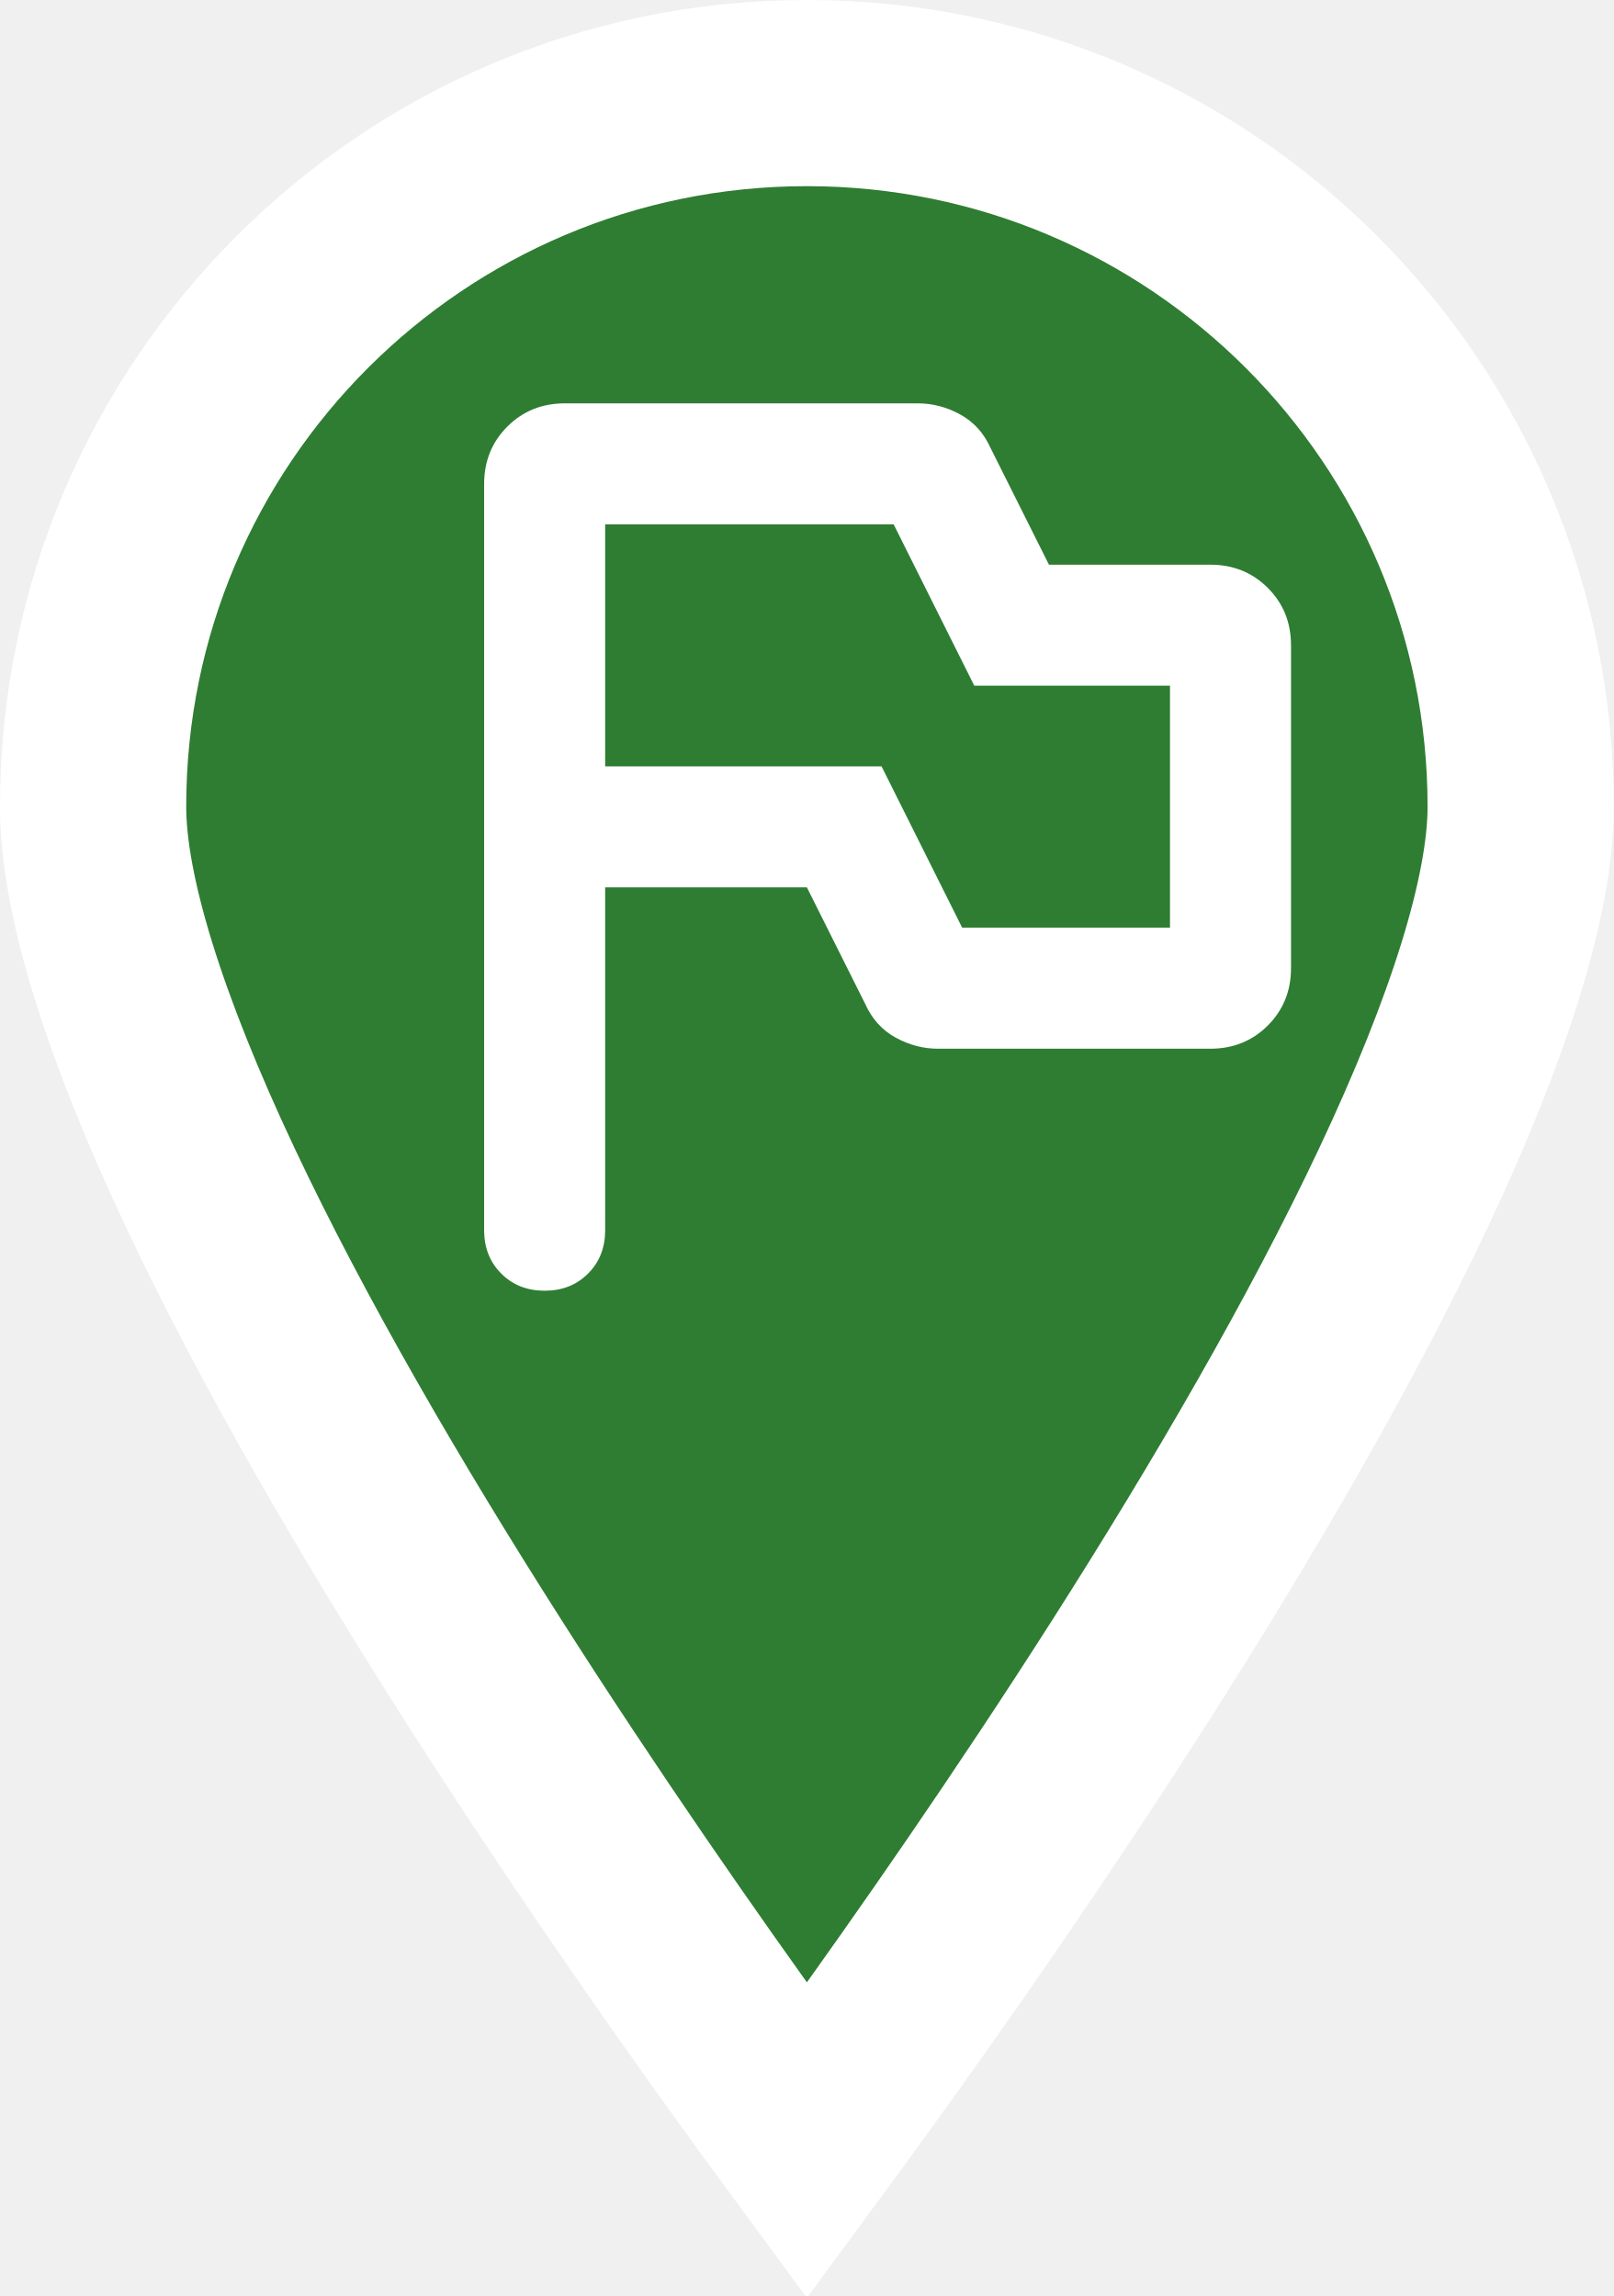
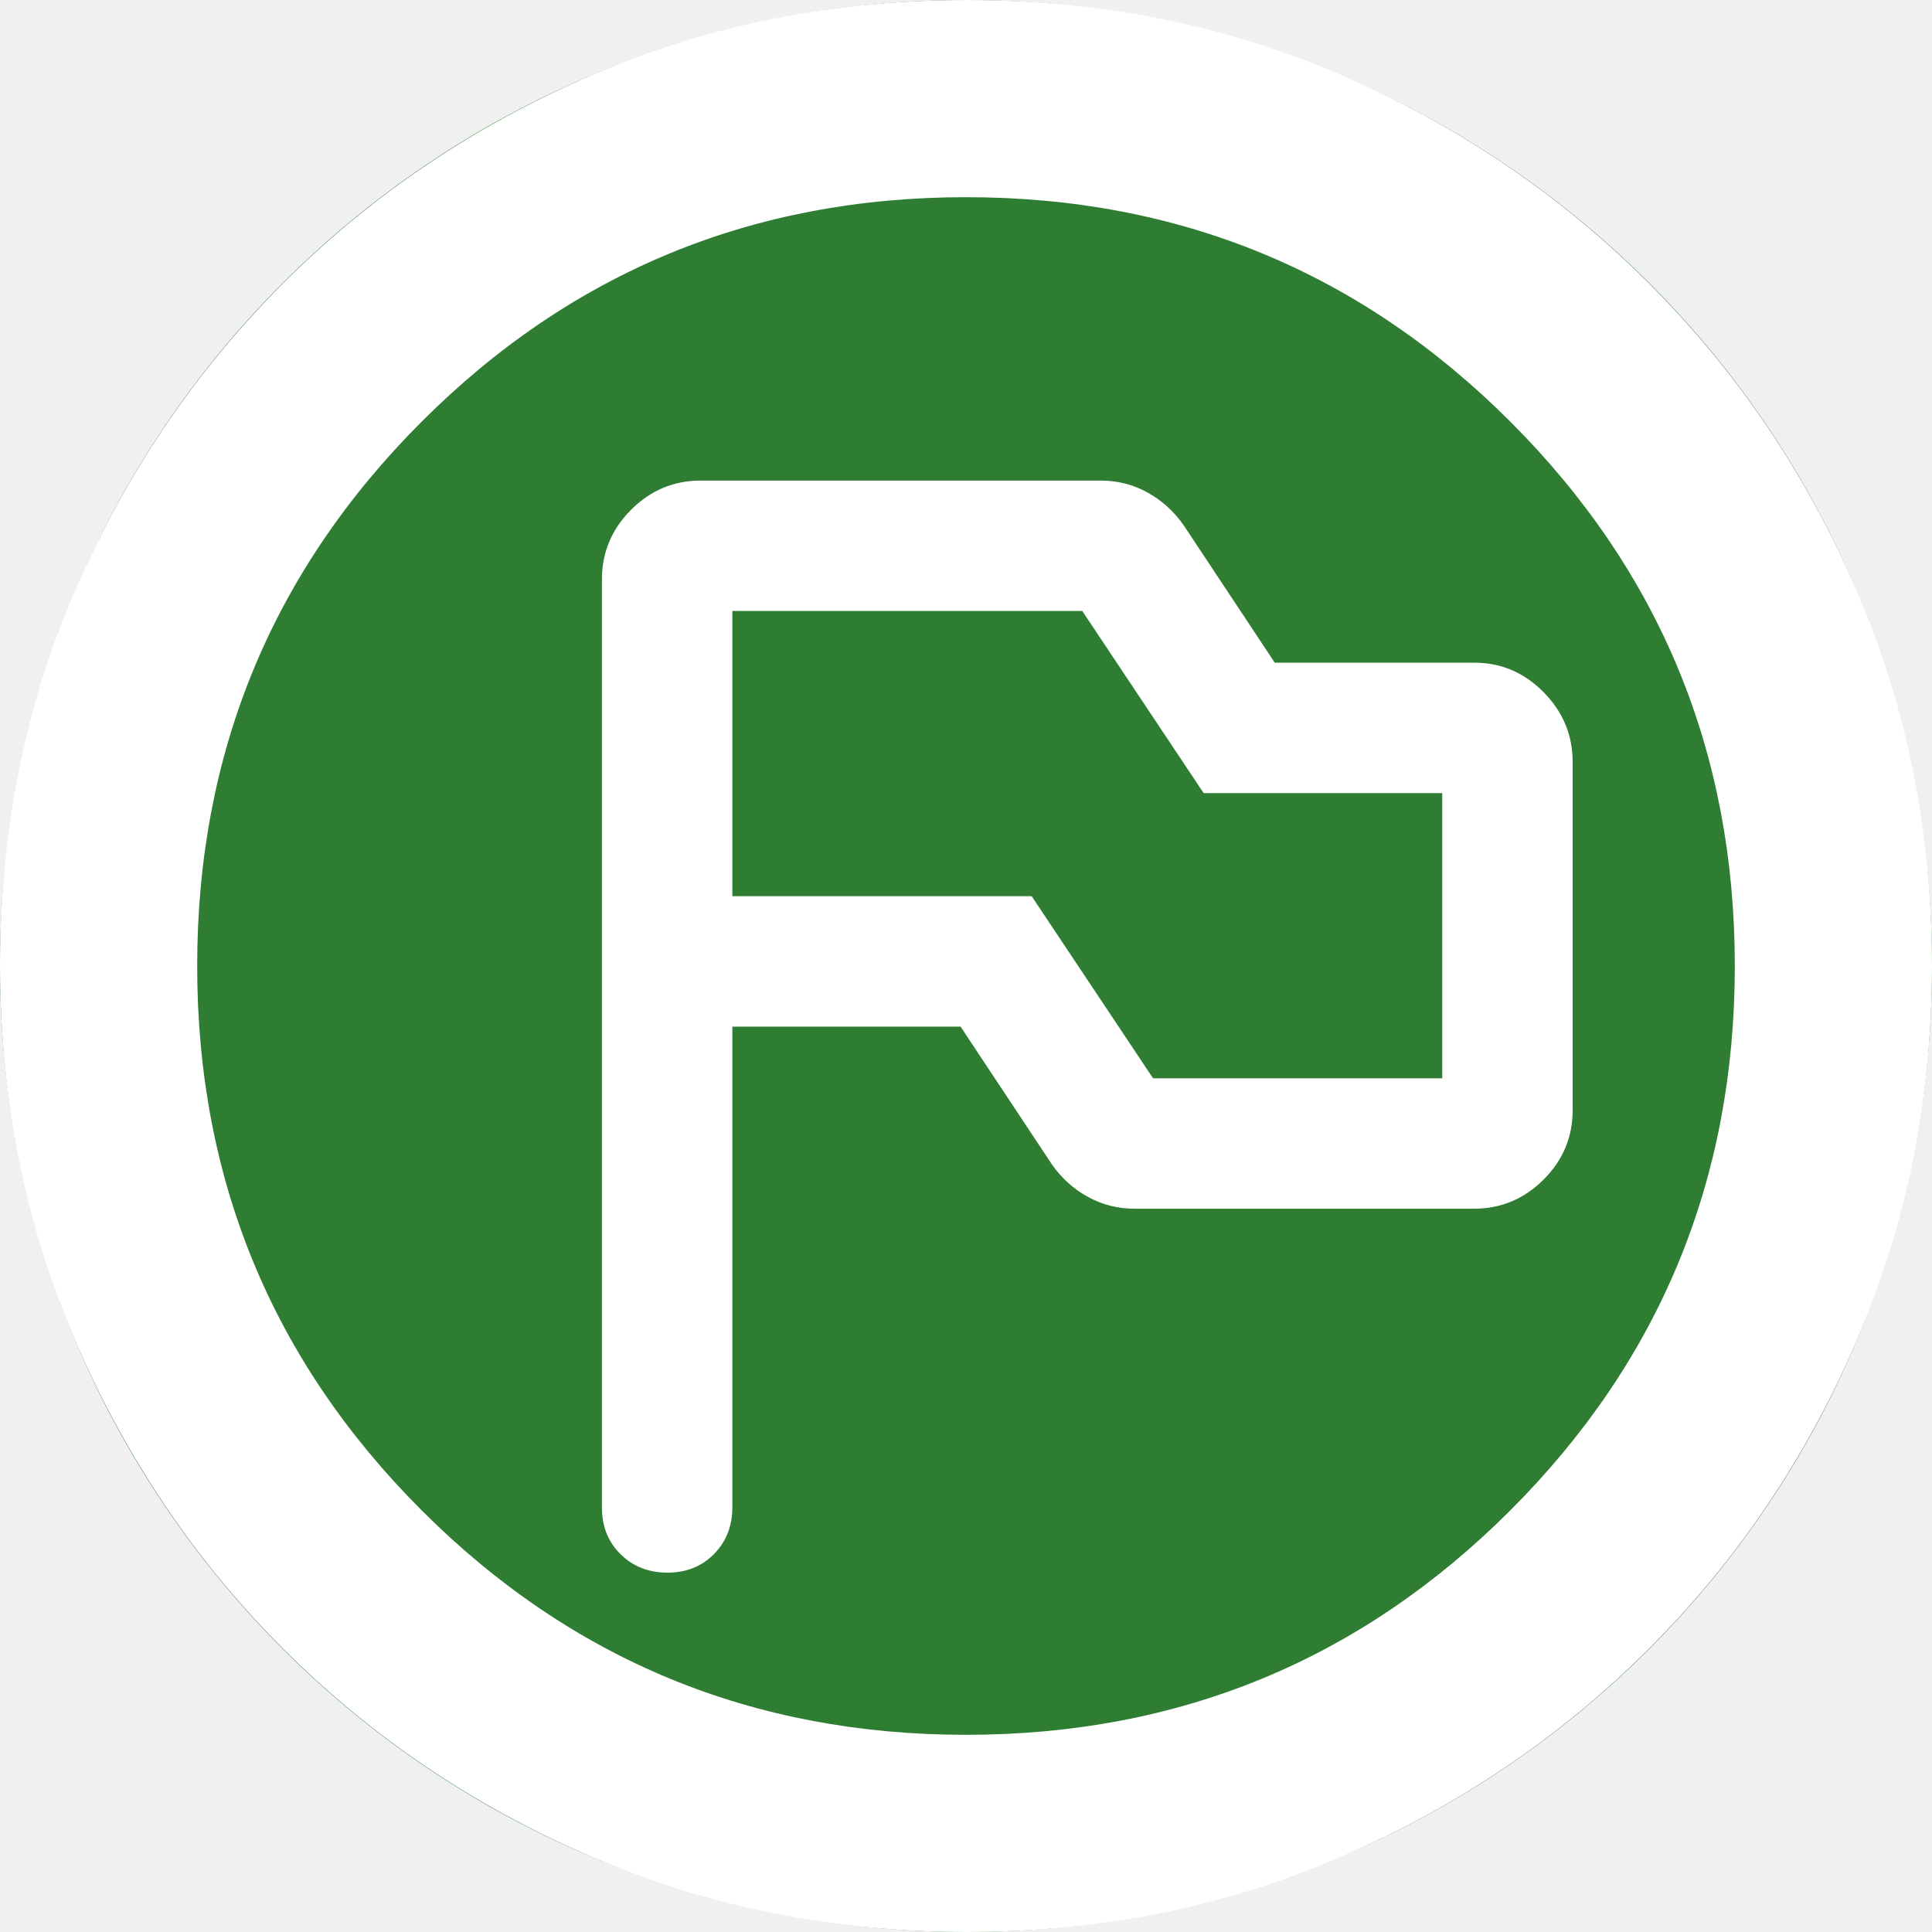
- <svg xmlns="http://www.w3.org/2000/svg" width="26" height="37" viewBox="0 0 26 37" fill="none">
-   <path d="M24.5 13C24.5 14.439 23.819 16.578 22.612 19.14C21.431 21.646 19.843 24.362 18.235 26.887C16.63 29.406 15.023 31.708 13.815 33.382C13.517 33.795 13.243 34.17 13 34.5C12.757 34.17 12.483 33.795 12.185 33.382C10.977 31.708 9.37 29.406 7.765 26.887C6.157 24.362 4.569 21.646 3.388 19.14C2.181 16.578 1.5 14.439 1.5 13C1.5 6.649 6.649 1.5 13 1.5C19.351 1.5 24.5 6.649 24.5 13Z" fill="#2E7D32" stroke="white" stroke-width="3" />
-   <path d="M9.75 14.3H13L13.943 16.185C14.051 16.423 14.213 16.602 14.43 16.721C14.647 16.84 14.874 16.9 15.113 16.9H19.5C19.868 16.9 20.177 16.775 20.426 16.526C20.675 16.277 20.8 15.968 20.8 15.6V10.4C20.8 10.032 20.675 9.723 20.426 9.474C20.177 9.225 19.868 9.1 19.5 9.1H16.9L15.957 7.215C15.849 6.977 15.687 6.798 15.47 6.679C15.253 6.56 15.026 6.5 14.787 6.5H9.1C8.732 6.5 8.423 6.625 8.174 6.874C7.925 7.123 7.8 7.432 7.8 7.8V19.825C7.8 20.107 7.892 20.34 8.076 20.524C8.26 20.708 8.493 20.8 8.775 20.8C9.057 20.8 9.29 20.708 9.474 20.524C9.658 20.34 9.75 20.107 9.75 19.825V14.3ZM15.502 14.95L14.203 12.35H9.75V8.45H14.398L15.697 11.05H18.85V14.95H15.502Z" fill="white" />
+ <svg xmlns="http://www.w3.org/2000/svg" width="16" height="16" viewBox="0 0 16 16" fill="none">
+   <circle cx="8" cy="8" r="8" fill="#2E7D32" />
+   <path d="M6.065 8.502H7.955L8.71 9.641C8.79 9.756 8.889 9.846 9.008 9.911C9.127 9.977 9.256 10.01 9.396 10.01H12.208C12.431 10.01 12.622 9.929 12.783 9.769C12.944 9.608 13.024 9.417 13.024 9.195V6.31C13.024 6.088 12.944 5.895 12.783 5.732C12.622 5.569 12.431 5.488 12.208 5.488H10.557L9.802 4.349C9.722 4.235 9.623 4.145 9.504 4.079C9.386 4.013 9.256 3.98 9.116 3.98H5.802C5.579 3.98 5.387 4.061 5.226 4.222C5.066 4.383 4.985 4.574 4.985 4.797V12.487C4.985 12.642 5.037 12.771 5.14 12.872C5.244 12.974 5.373 13.024 5.528 13.024C5.683 13.024 5.811 12.973 5.913 12.87C6.015 12.766 6.065 12.637 6.065 12.482V8.502ZM9.549 8.93L8.544 7.422H6.065V5.06H8.963L9.968 6.568H11.944V8.93H9.549ZM8.006 16C6.901 16 5.863 15.792 4.894 15.375C3.925 14.959 3.076 14.385 2.345 13.655C1.615 12.925 1.042 12.075 0.625 11.107C0.208 10.138 0 9.099 0 7.99C0 6.881 0.208 5.846 0.625 4.884C1.042 3.922 1.615 3.076 2.345 2.345C3.076 1.615 3.925 1.042 4.893 0.625C5.862 0.208 6.901 0 8.01 0C9.118 0 10.154 0.208 11.116 0.625C12.078 1.042 12.925 1.615 13.655 2.345C14.385 3.076 14.959 3.923 15.375 4.889C15.792 5.854 16 6.889 16 7.994C16 9.099 15.792 10.137 15.375 11.106C14.959 12.075 14.385 12.925 13.655 13.655C12.925 14.385 12.077 14.959 11.111 15.375C10.146 15.792 9.111 16 8.006 16ZM8 14.367C9.766 14.367 11.269 13.747 12.508 12.508C13.747 11.269 14.367 9.766 14.367 8C14.367 6.234 13.747 4.731 12.508 3.492C11.269 2.253 9.766 1.633 8 1.633C6.234 1.633 4.731 2.253 3.492 3.492C2.253 4.731 1.633 6.234 1.633 8C1.633 9.766 2.253 11.269 3.492 12.508C4.731 13.747 6.234 14.367 8 14.367Z" fill="white" />
</svg>
